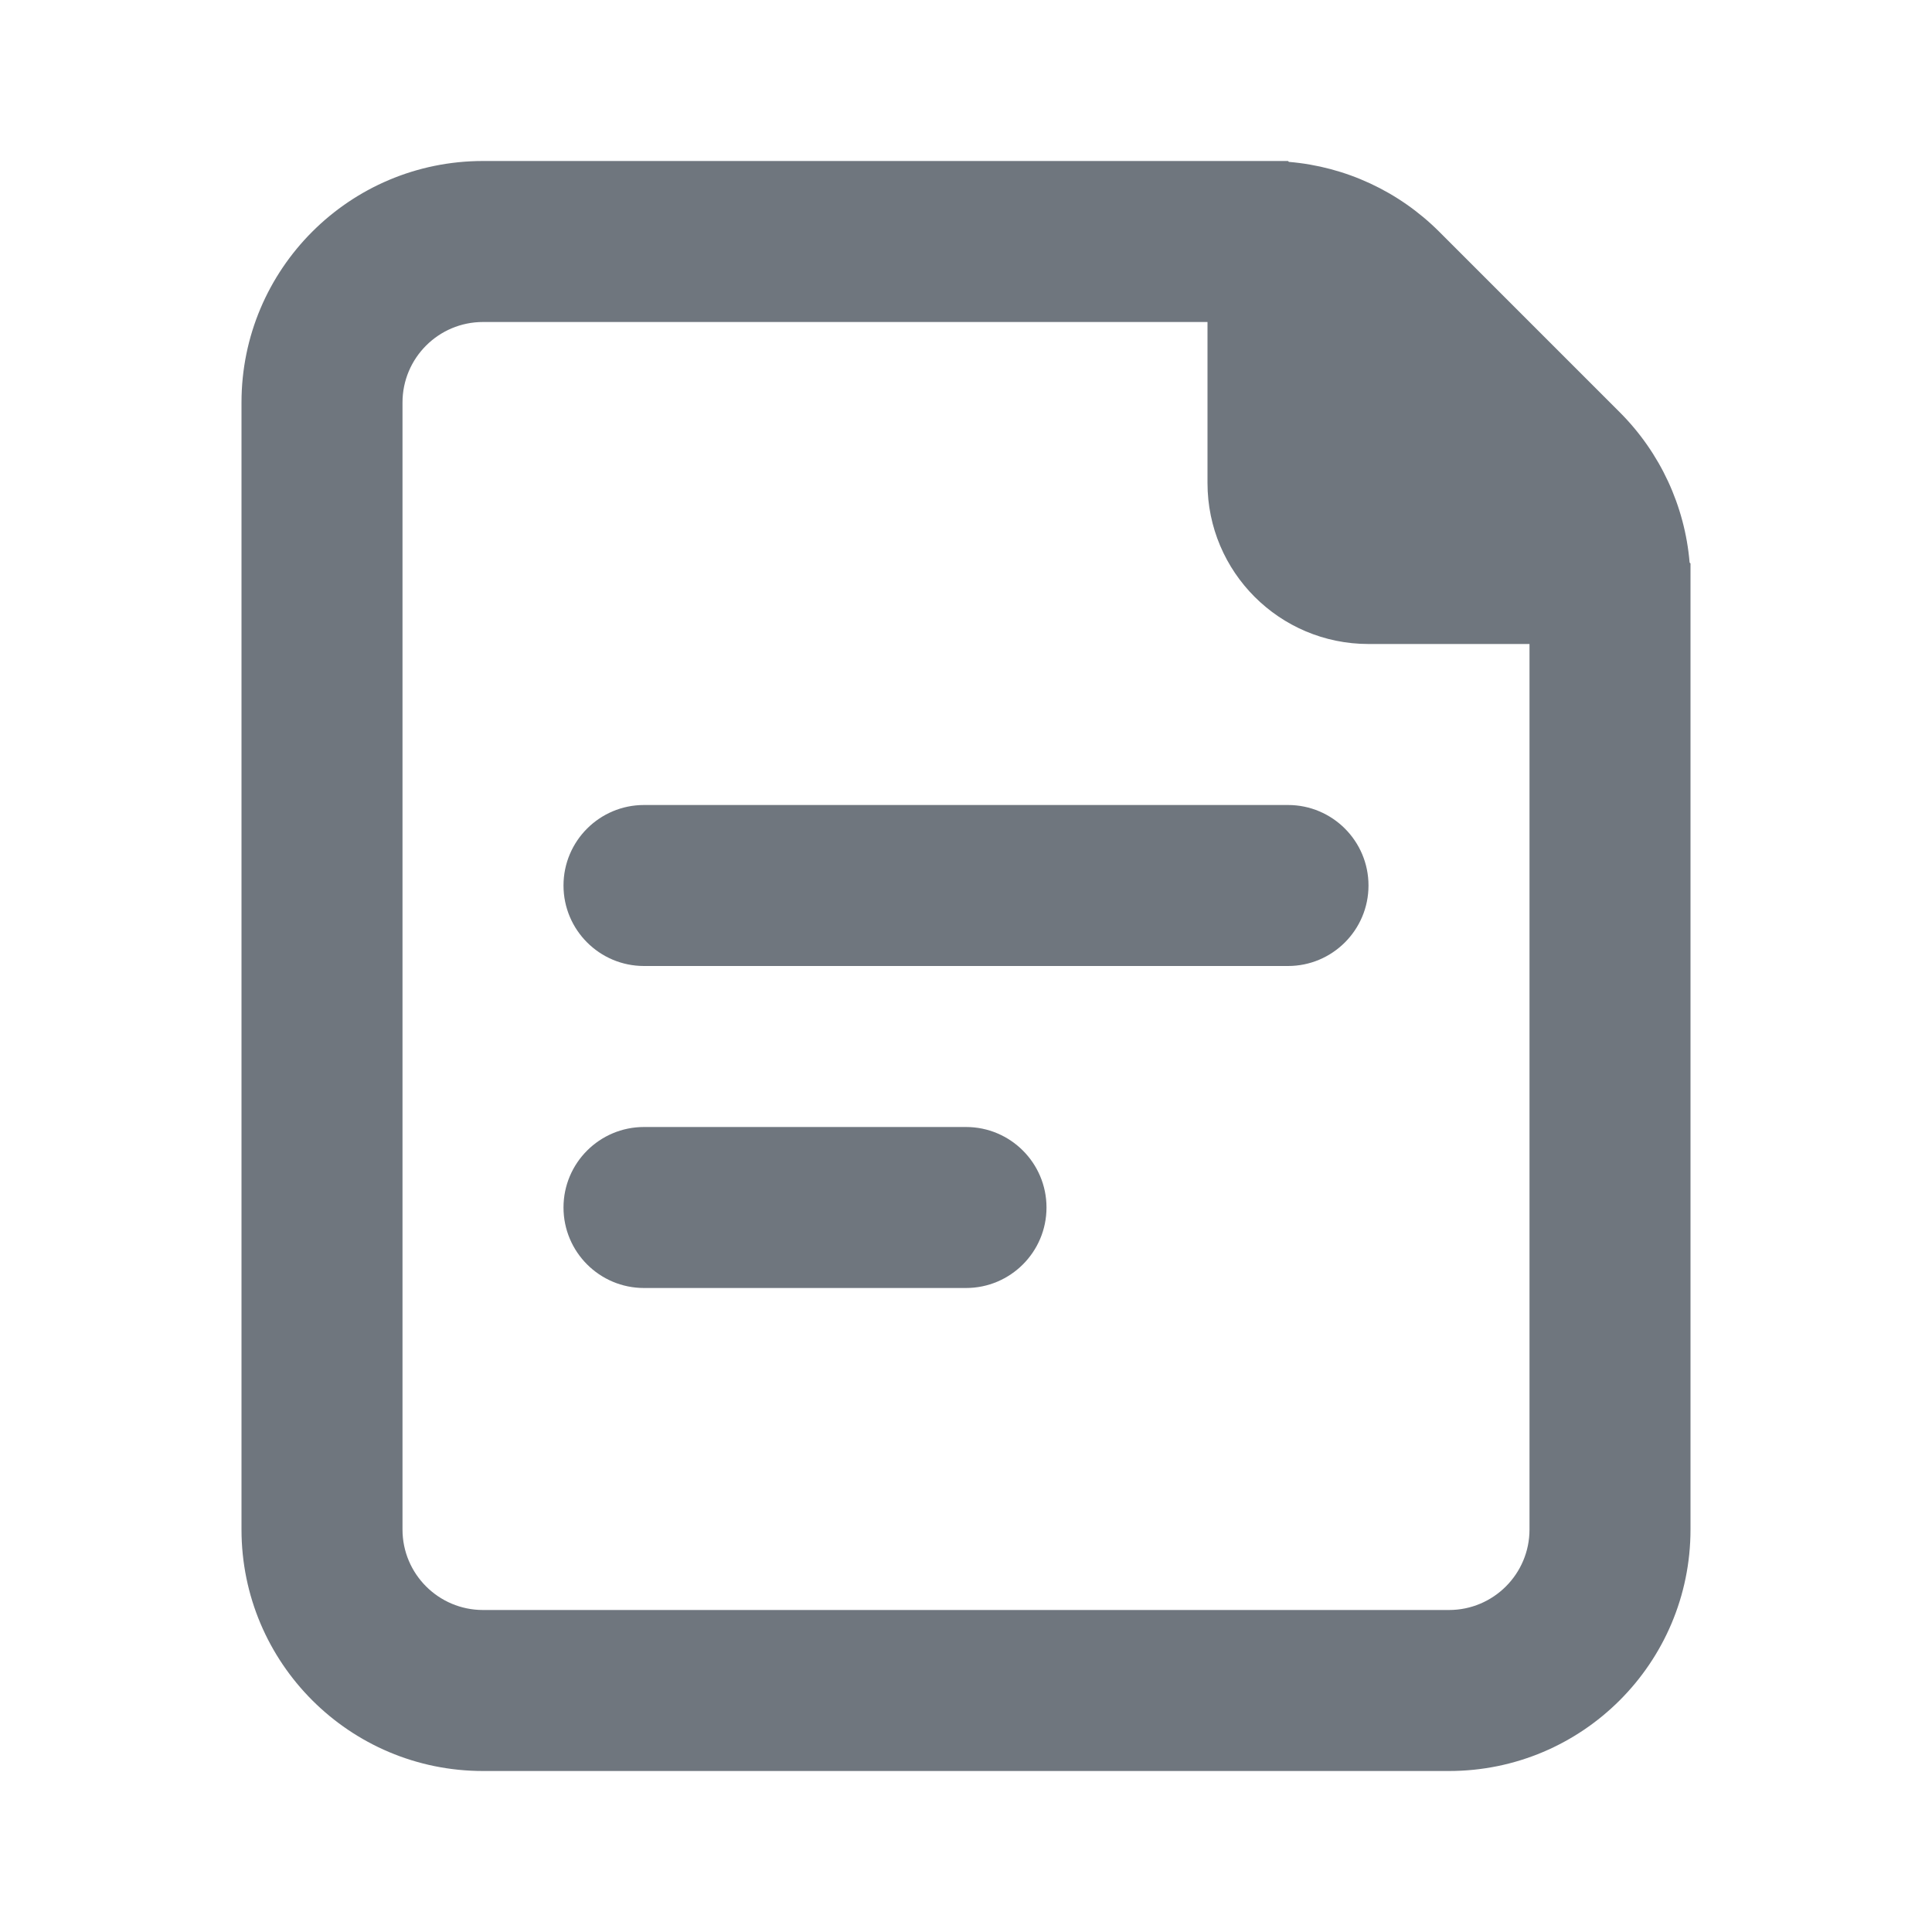
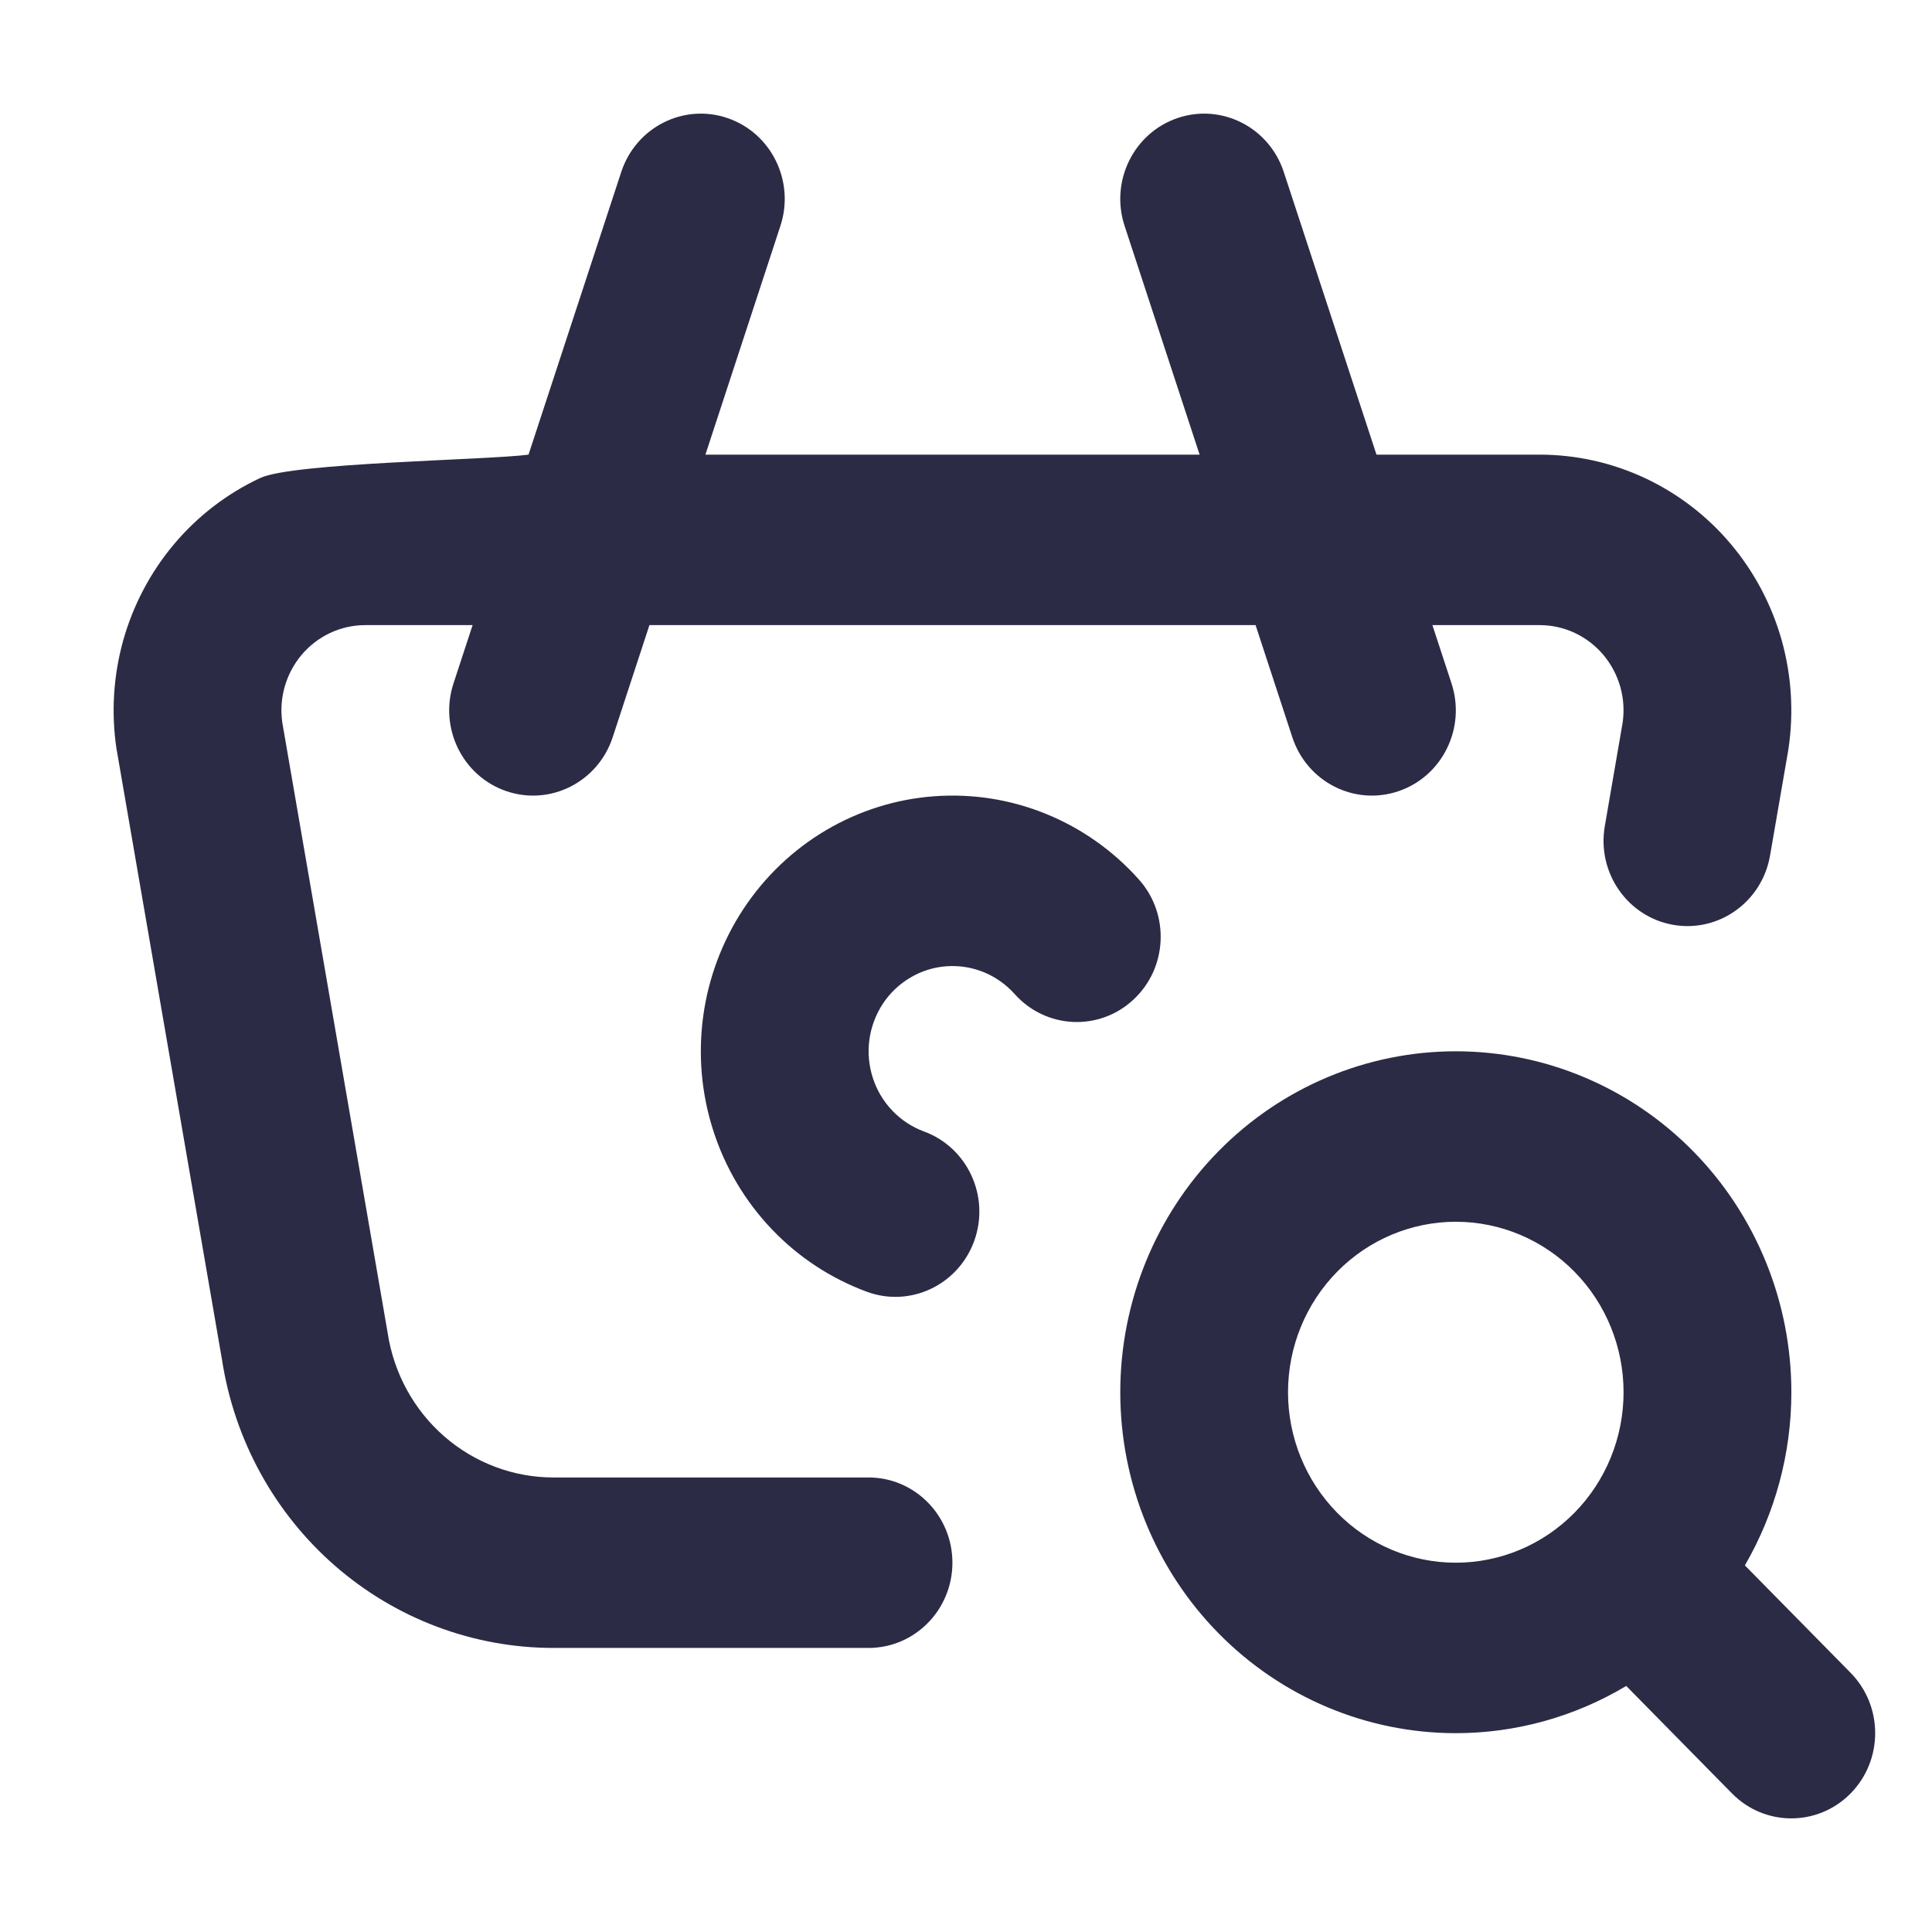
- <svg xmlns="http://www.w3.org/2000/svg" width="24" height="24" viewBox="0 0 24 24" fill="none">
-   <path fill-rule="evenodd" clip-rule="evenodd" d="M7 11C7 10.448 7.448 10 8 10H16C16.552 10 17 10.448 17 11C17 11.552 16.552 12 16 12H8C7.448 12 7 11.552 7 11Z" fill="#6F767E" />
-   <path fill-rule="evenodd" clip-rule="evenodd" d="M7 15C7 14.448 7.448 14 8 14H12C12.552 14 13 14.448 13 15C13 15.552 12.552 16 12 16H8C7.448 16 7 15.552 7 15Z" fill="#6F767E" />
-   <path fill-rule="evenodd" clip-rule="evenodd" d="M21 19C21 20.657 19.657 22 18 22H6C4.343 22 3 20.657 3 19V5C3 3.343 4.343 2 6 2H16L16.011 2.011C16.714 2.07 17.376 2.376 17.879 2.879L20.121 5.121C20.624 5.624 20.93 6.286 20.989 6.989L21 7V19ZM18 20H6C5.448 20 5 19.552 5 19V5C5 4.448 5.448 4 6 4H15V6C15 7.105 15.895 8 17 8H19V19C19 19.552 18.552 20 18 20Z" fill="#6F767E" />
+ <svg xmlns="http://www.w3.org/2000/svg" width="34" height="34" viewBox="0 0 34 34" fill="none">
+   <path fill-rule="evenodd" clip-rule="evenodd" d="M12.8 2.077C13.574 2.339 13.992 3.189 13.734 3.975L12.414 8.001H21.111L19.791 3.975C19.533 3.189 19.951 2.339 20.724 2.077C21.498 1.815 22.334 2.24 22.592 3.026L24.224 8.001H27.095C27.733 8.001 28.364 8.141 28.945 8.412C29.525 8.683 30.041 9.078 30.456 9.57C30.872 10.063 31.178 10.641 31.354 11.264C31.529 11.888 31.57 12.543 31.473 13.185L31.468 13.216L31.15 15.056C31.01 15.872 30.244 16.418 29.441 16.275C28.638 16.132 28.101 15.354 28.242 14.538L28.556 12.716C28.586 12.506 28.572 12.292 28.515 12.089C28.456 11.881 28.354 11.688 28.216 11.524C28.077 11.36 27.905 11.228 27.712 11.138C27.518 11.047 27.308 11.001 27.095 11.001H25.208L25.544 12.026C25.802 12.812 25.384 13.662 24.61 13.924C23.837 14.186 23.001 13.761 22.743 12.975L22.096 11.001H11.429L10.782 12.975C10.524 13.761 9.688 14.186 8.914 13.924C8.141 13.662 7.723 12.812 7.981 12.026L8.317 11.001H6.429C6.216 11.001 6.006 11.047 5.812 11.138C5.619 11.228 5.447 11.36 5.308 11.524C5.17 11.688 5.068 11.881 5.009 12.089C4.952 12.292 4.938 12.506 4.968 12.716L6.817 23.426L6.822 23.457C6.93 24.165 7.283 24.811 7.818 25.278C8.353 25.744 9.035 26.001 9.74 26.001H15.285C16.1 26.001 16.761 26.673 16.761 27.501C16.761 28.329 16.1 29.001 15.285 29.001H9.74C8.33 29.001 6.966 28.488 5.895 27.555C4.829 26.625 4.124 25.34 3.907 23.93L2.057 13.216L2.051 13.185C1.954 12.543 1.995 11.888 2.17 11.264C2.346 10.641 2.652 10.063 3.068 9.57C3.484 9.078 3.999 8.683 4.579 8.412C5.16 8.141 8.568 8.098 9.301 8.001M9.301 8.001L10.933 3.026C11.191 2.24 12.027 1.815 12.8 2.077M16.44 14.013C17.111 13.963 17.784 14.069 18.408 14.323C19.033 14.577 19.592 14.972 20.044 15.479C20.591 16.092 20.546 17.041 19.941 17.597C19.337 18.154 18.404 18.107 17.856 17.493C17.706 17.325 17.519 17.193 17.311 17.108C17.103 17.024 16.879 16.988 16.655 17.005C16.431 17.021 16.215 17.089 16.021 17.204C15.827 17.318 15.661 17.476 15.536 17.665C15.412 17.855 15.331 18.07 15.3 18.296C15.269 18.521 15.29 18.751 15.36 18.968C15.429 19.184 15.547 19.382 15.703 19.545C15.859 19.709 16.05 19.834 16.26 19.912C17.027 20.193 17.424 21.053 17.147 21.832C16.869 22.611 16.023 23.015 15.256 22.733C14.624 22.5 14.052 22.125 13.584 21.634C13.115 21.143 12.763 20.551 12.554 19.902C12.344 19.252 12.283 18.563 12.375 17.886C12.467 17.209 12.71 16.562 13.084 15.995C13.459 15.427 13.956 14.953 14.537 14.61C15.119 14.267 15.769 14.062 16.44 14.013ZM21.445 20.258C22.552 19.133 24.054 18.501 25.62 18.501C27.186 18.501 28.688 19.133 29.795 20.258C30.903 21.384 31.525 22.91 31.525 24.501C31.525 25.582 31.238 26.633 30.707 27.548L32.568 29.439C33.144 30.025 33.144 30.975 32.568 31.561C31.991 32.147 31.056 32.147 30.48 31.561L28.619 29.67C27.718 30.209 26.684 30.501 25.62 30.501C24.054 30.501 22.552 29.869 21.445 28.744C20.337 27.619 19.715 26.092 19.715 24.501C19.715 22.91 20.337 21.384 21.445 20.258ZM25.62 21.501C24.837 21.501 24.086 21.817 23.532 22.38C22.979 22.942 22.667 23.705 22.667 24.501C22.667 25.297 22.979 26.06 23.532 26.622C24.086 27.185 24.837 27.501 25.62 27.501C26.403 27.501 27.154 27.185 27.708 26.622C28.261 26.06 28.572 25.297 28.572 24.501C28.572 23.705 28.261 22.942 27.708 22.38C27.154 21.817 26.403 21.501 25.62 21.501Z" fill="#2C2B46" />
</svg>
